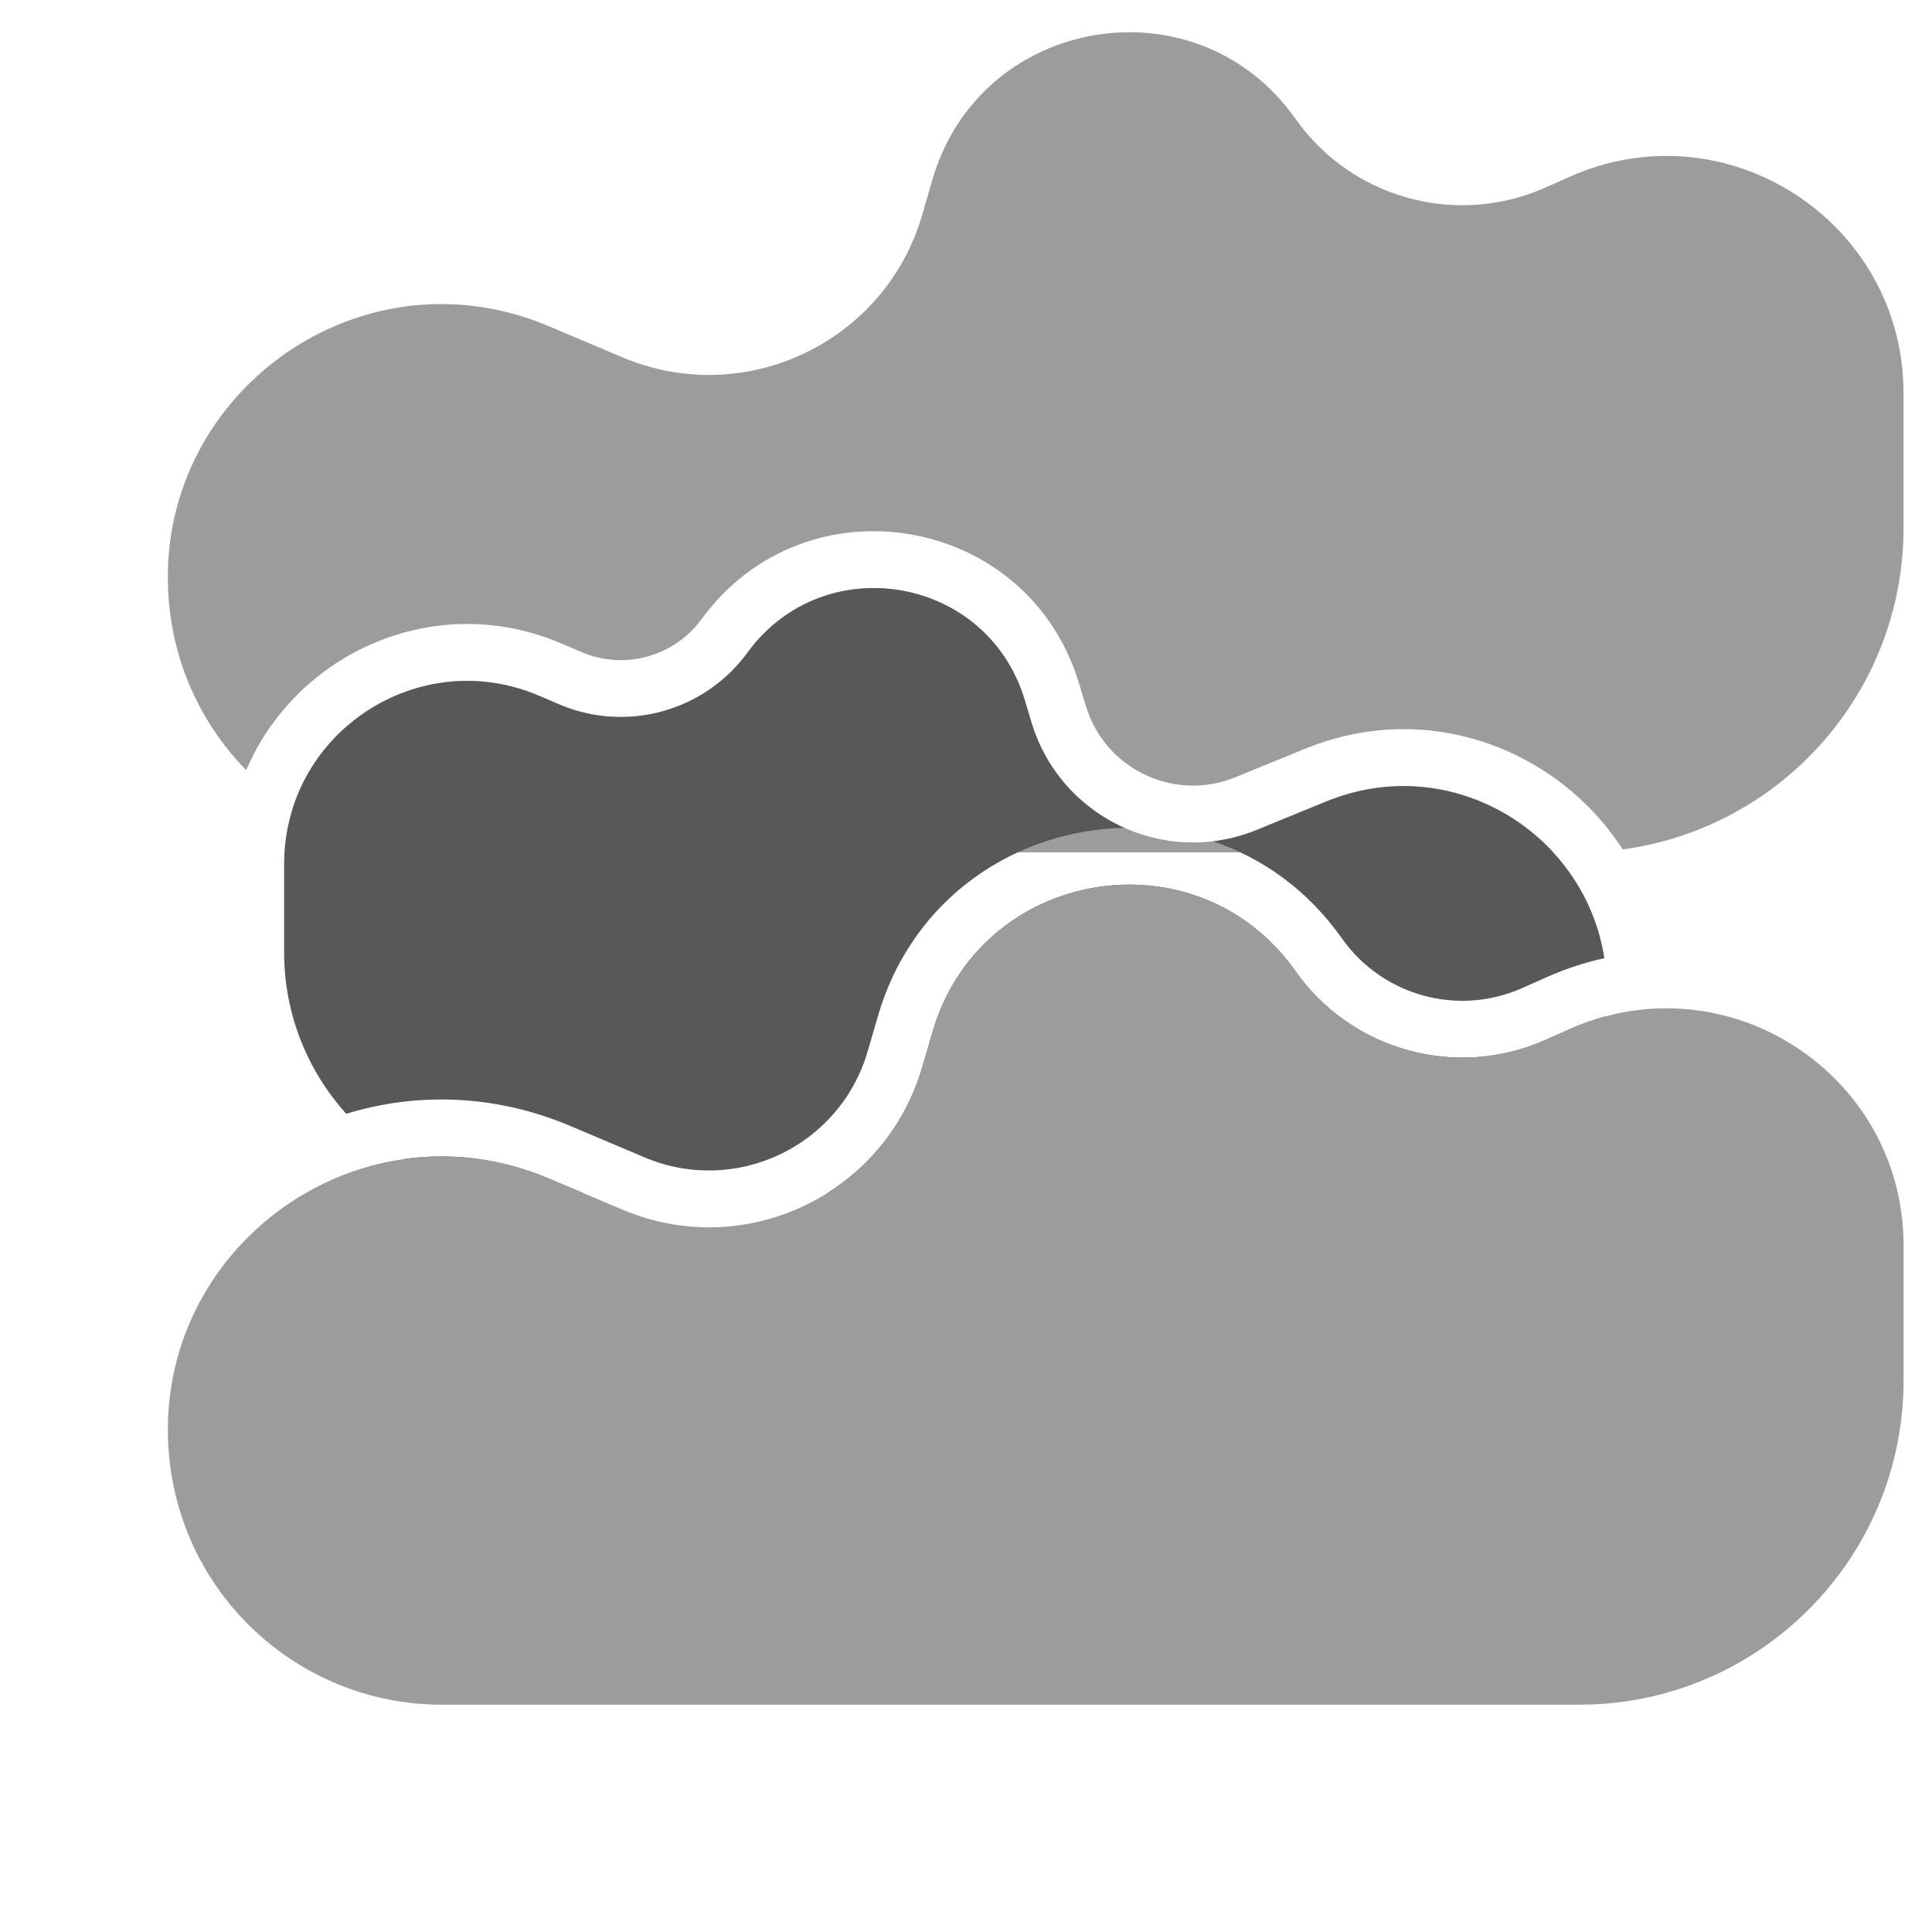
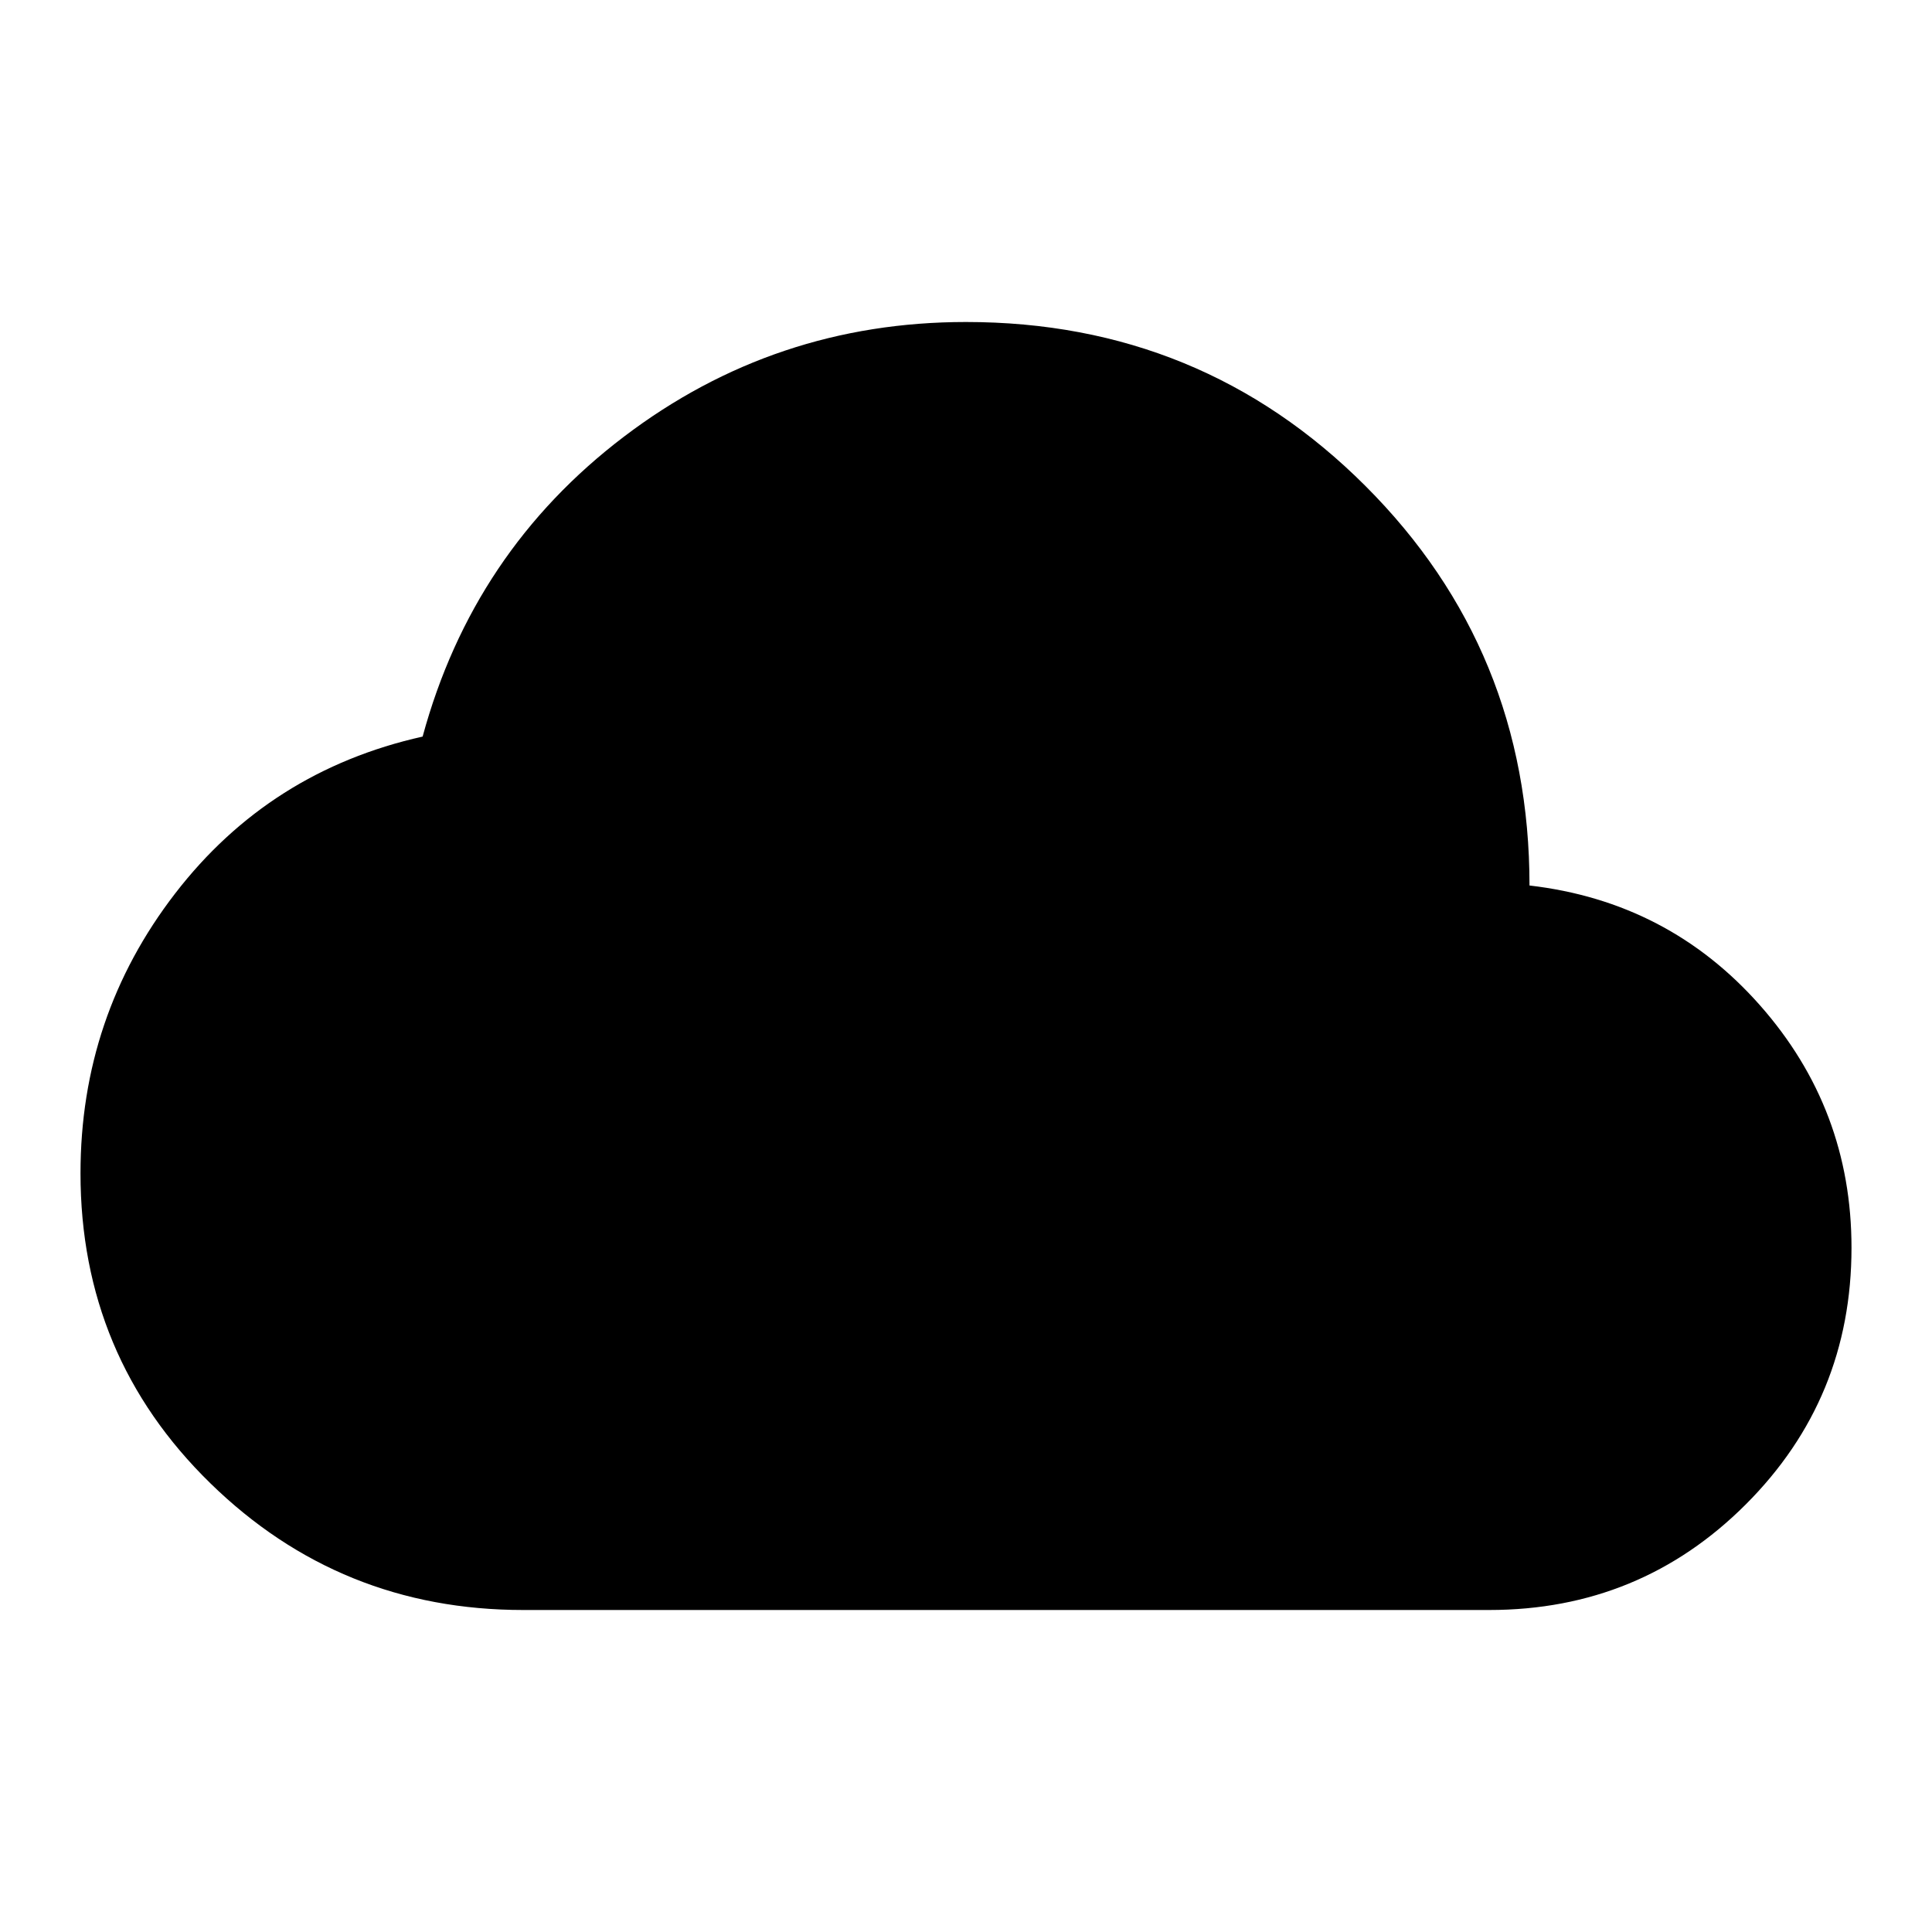
- <svg xmlns="http://www.w3.org/2000/svg" width="34" height="34" viewBox="0 0 34 34" fill="none">
-   <path fill-rule="evenodd" clip-rule="evenodd" d="M27.335 15H7.776C6.813 15 5.91 14.716 5.152 14.223C5.706 12.481 7.688 11.47 9.497 12.248L9.834 12.393C11.018 12.902 12.396 12.524 13.156 11.483C14.501 9.641 17.373 10.13 18.032 12.314L18.152 12.713C18.658 14.39 20.498 15.267 22.12 14.604L23.338 14.105C24.827 13.496 26.377 13.961 27.335 15ZM28.556 14.948C27.427 13.198 25.141 12.287 22.96 13.18L21.741 13.678C20.666 14.118 19.445 13.537 19.11 12.424L18.989 12.026C18.092 9.051 14.18 8.384 12.348 10.894C11.864 11.558 10.984 11.799 10.229 11.474L9.891 11.329C7.651 10.366 5.207 11.497 4.333 13.554C3.611 12.817 3.12 11.846 2.989 10.753C2.548 7.077 6.244 4.296 9.654 5.739L10.953 6.288C13.107 7.199 15.574 6.028 16.229 3.783L16.411 3.156C17.254 0.267 21.062 -0.369 22.798 2.09C23.787 3.491 25.627 3.998 27.194 3.302L27.629 3.108C30.389 1.882 33.499 3.902 33.499 6.923V9.288C33.499 12.182 31.347 14.573 28.556 14.948Z" fill="#9C9C9C" />
-   <path fill-rule="evenodd" clip-rule="evenodd" d="M14.554 21H24.694C26.491 21 28.008 19.669 28.243 17.89C28.037 17.946 27.832 18.019 27.629 18.109L27.194 18.302C25.627 18.999 23.787 18.491 22.798 17.091C21.063 14.632 17.254 15.268 16.412 18.157L16.229 18.783C15.948 19.747 15.334 20.512 14.554 21ZM10.272 21L9.655 20.739C8.788 20.372 7.902 20.279 7.071 20.403C7.706 20.782 8.449 21 9.243 21H10.272ZM6.094 19.601C7.324 19.224 8.702 19.25 10.044 19.818L11.343 20.368C12.946 21.046 14.782 20.174 15.269 18.503L15.452 17.877C16.064 15.776 17.904 14.607 19.785 14.569C19.028 14.231 18.413 13.579 18.152 12.714L18.032 12.315C17.373 10.131 14.501 9.642 13.156 11.484C12.396 12.525 11.018 12.902 9.834 12.394L9.496 12.249C7.369 11.334 5 12.894 5 15.21V16.758C5 17.851 5.414 18.848 6.094 19.601ZM28.234 16.862C27.898 14.668 25.55 13.201 23.338 14.106L22.119 14.605C21.866 14.709 21.606 14.775 21.348 14.806C22.213 15.098 23.012 15.66 23.615 16.514C24.329 17.525 25.657 17.891 26.788 17.389L27.223 17.195C27.557 17.047 27.896 16.936 28.234 16.862Z" fill="#585858" />
-   <path d="M7.777 30H27.789C30.943 30 33.5 27.443 33.5 24.289V21.923C33.5 18.902 30.391 16.882 27.63 18.109L27.195 18.302C25.628 18.998 23.788 18.491 22.799 17.09C21.064 14.632 17.255 15.268 16.413 18.157L16.23 18.783C15.575 21.028 13.108 22.2 10.955 21.288L9.656 20.739C6.245 19.296 2.549 22.077 2.99 25.753C3.281 28.176 5.337 30 7.777 30Z" fill="#9C9C9C" />
+ <svg xmlns="http://www.w3.org/2000/svg" height="24px" viewBox="0 -960 960 960" width="24px" fill="#000000">
+   <path d="M260-160q-91 0-155.5-63T40-377q0-78 47-139t123-78q25-92 100-149t170-57q117 0 198.5 81.5T760-520q69 8 114.5 59.5T920-340q0 75-52.5 127.5T740-160H260Z" />
</svg>
